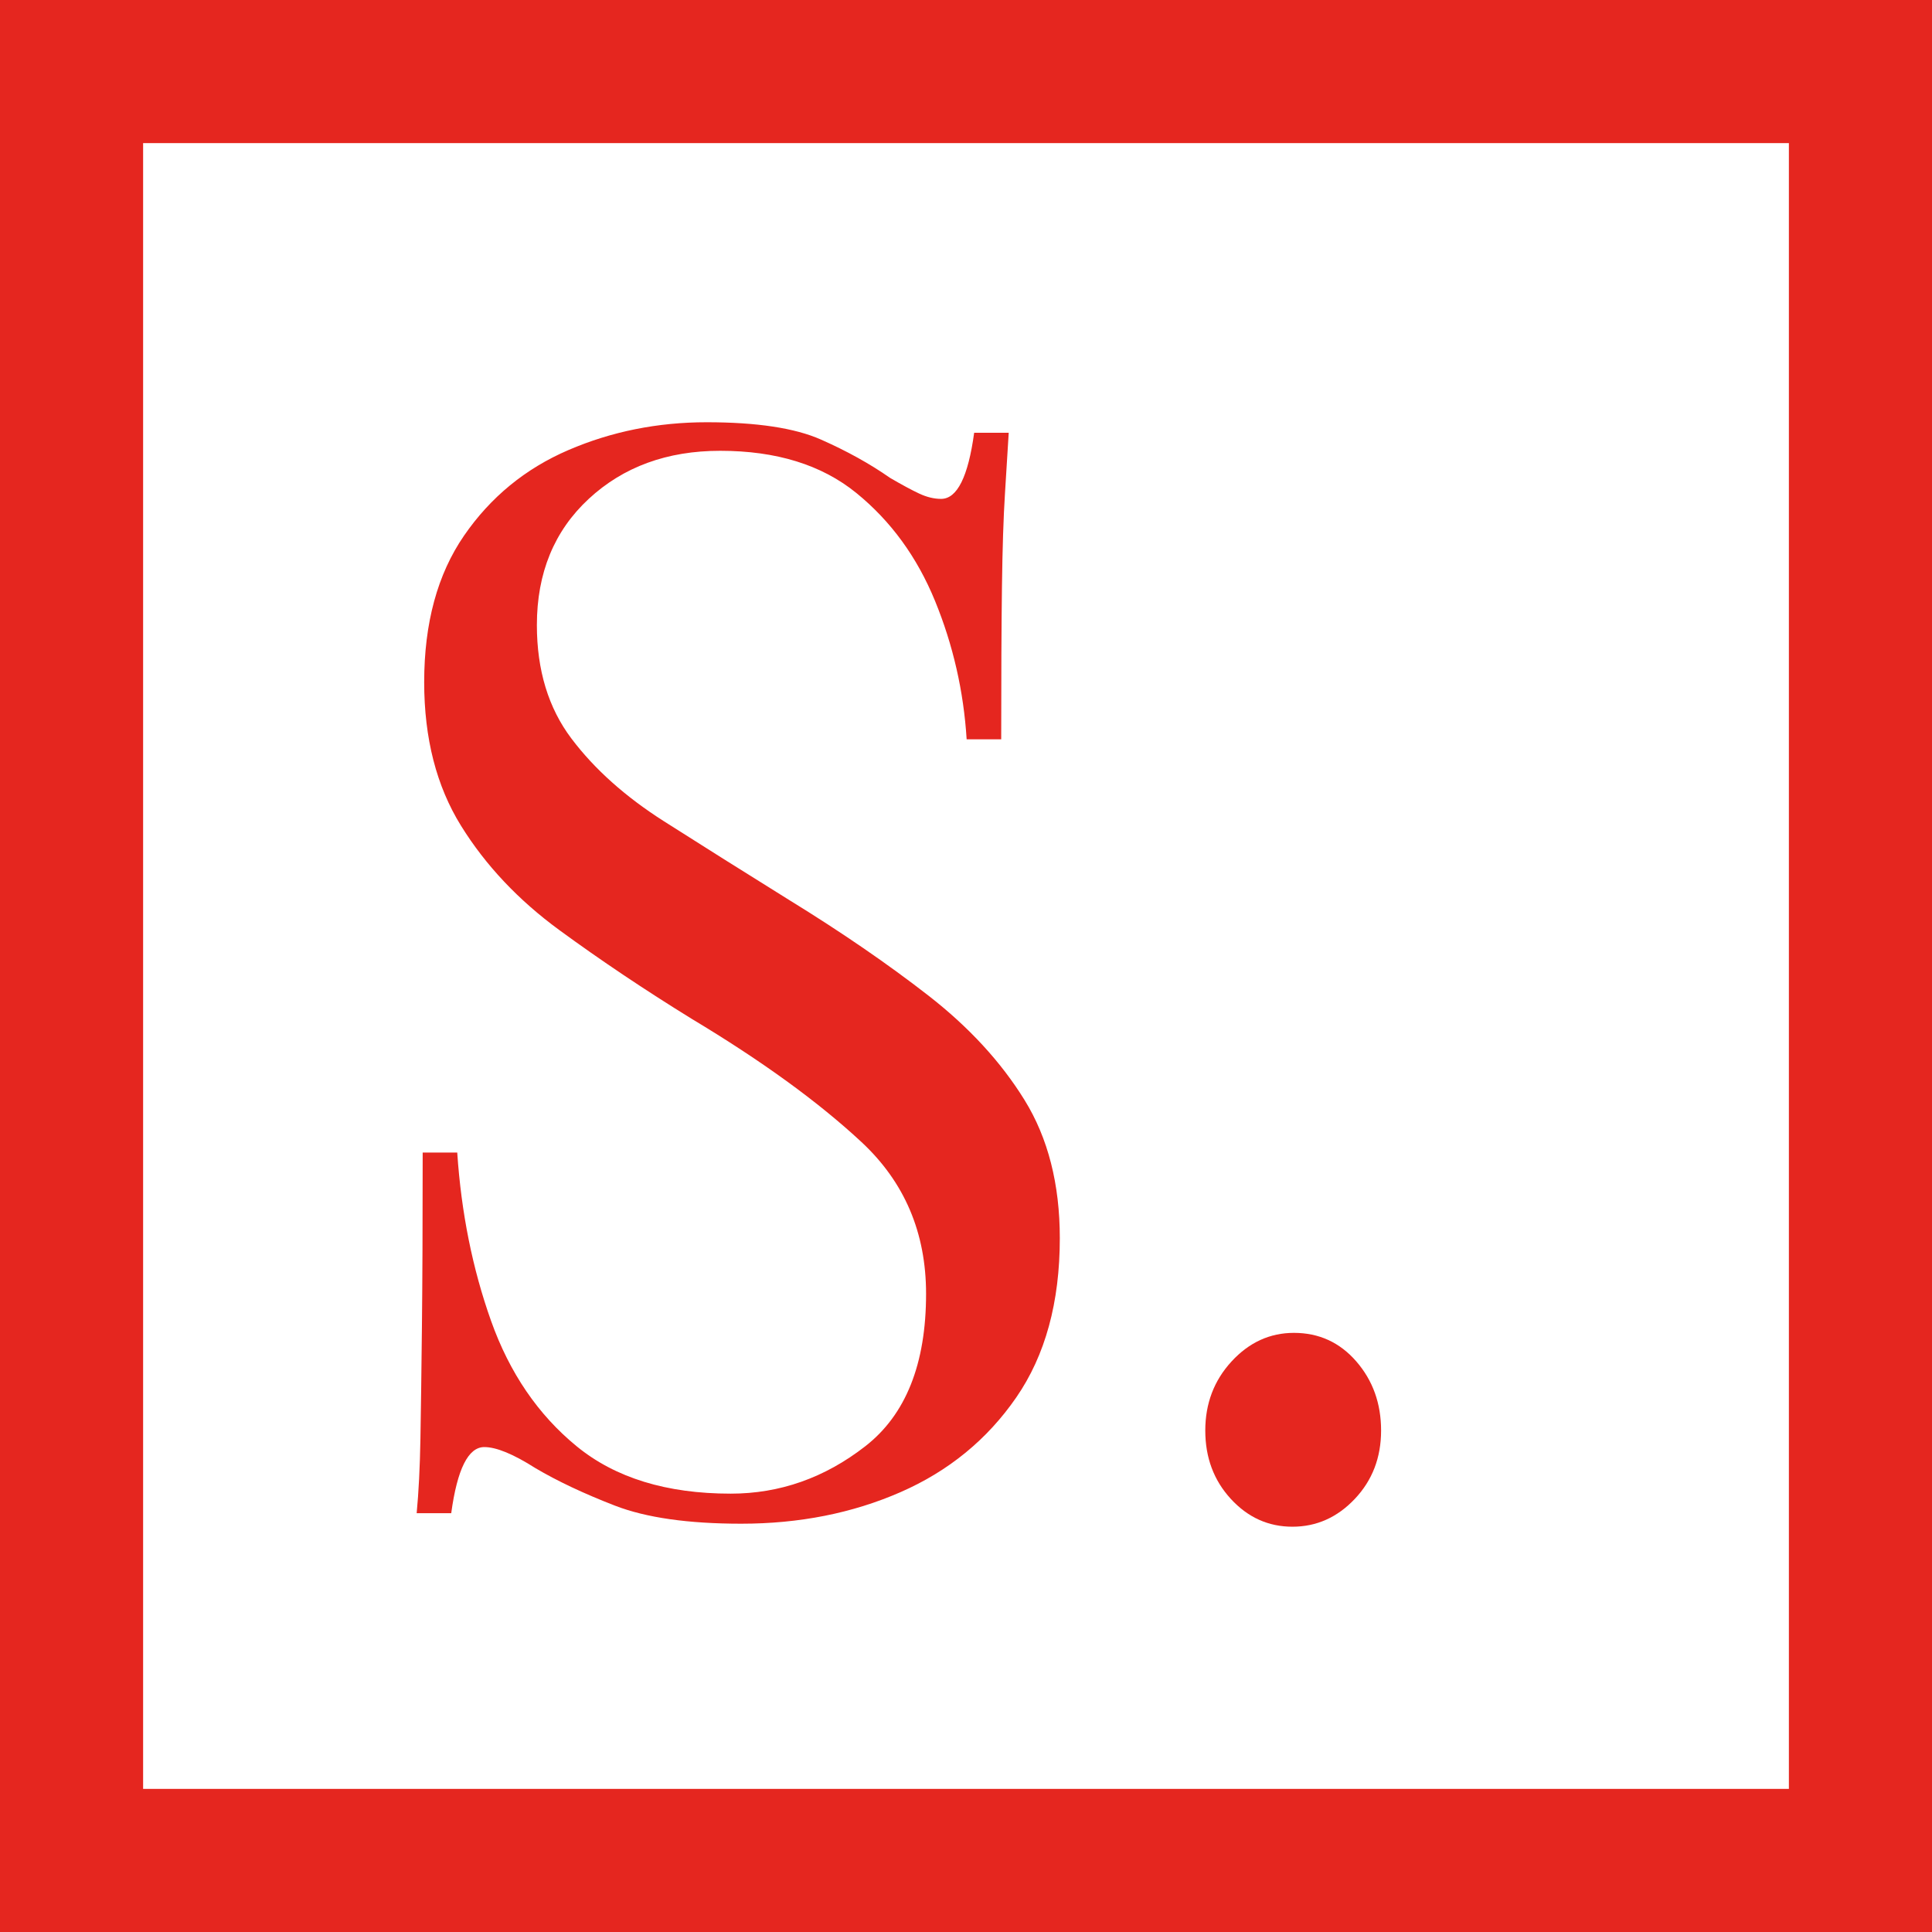
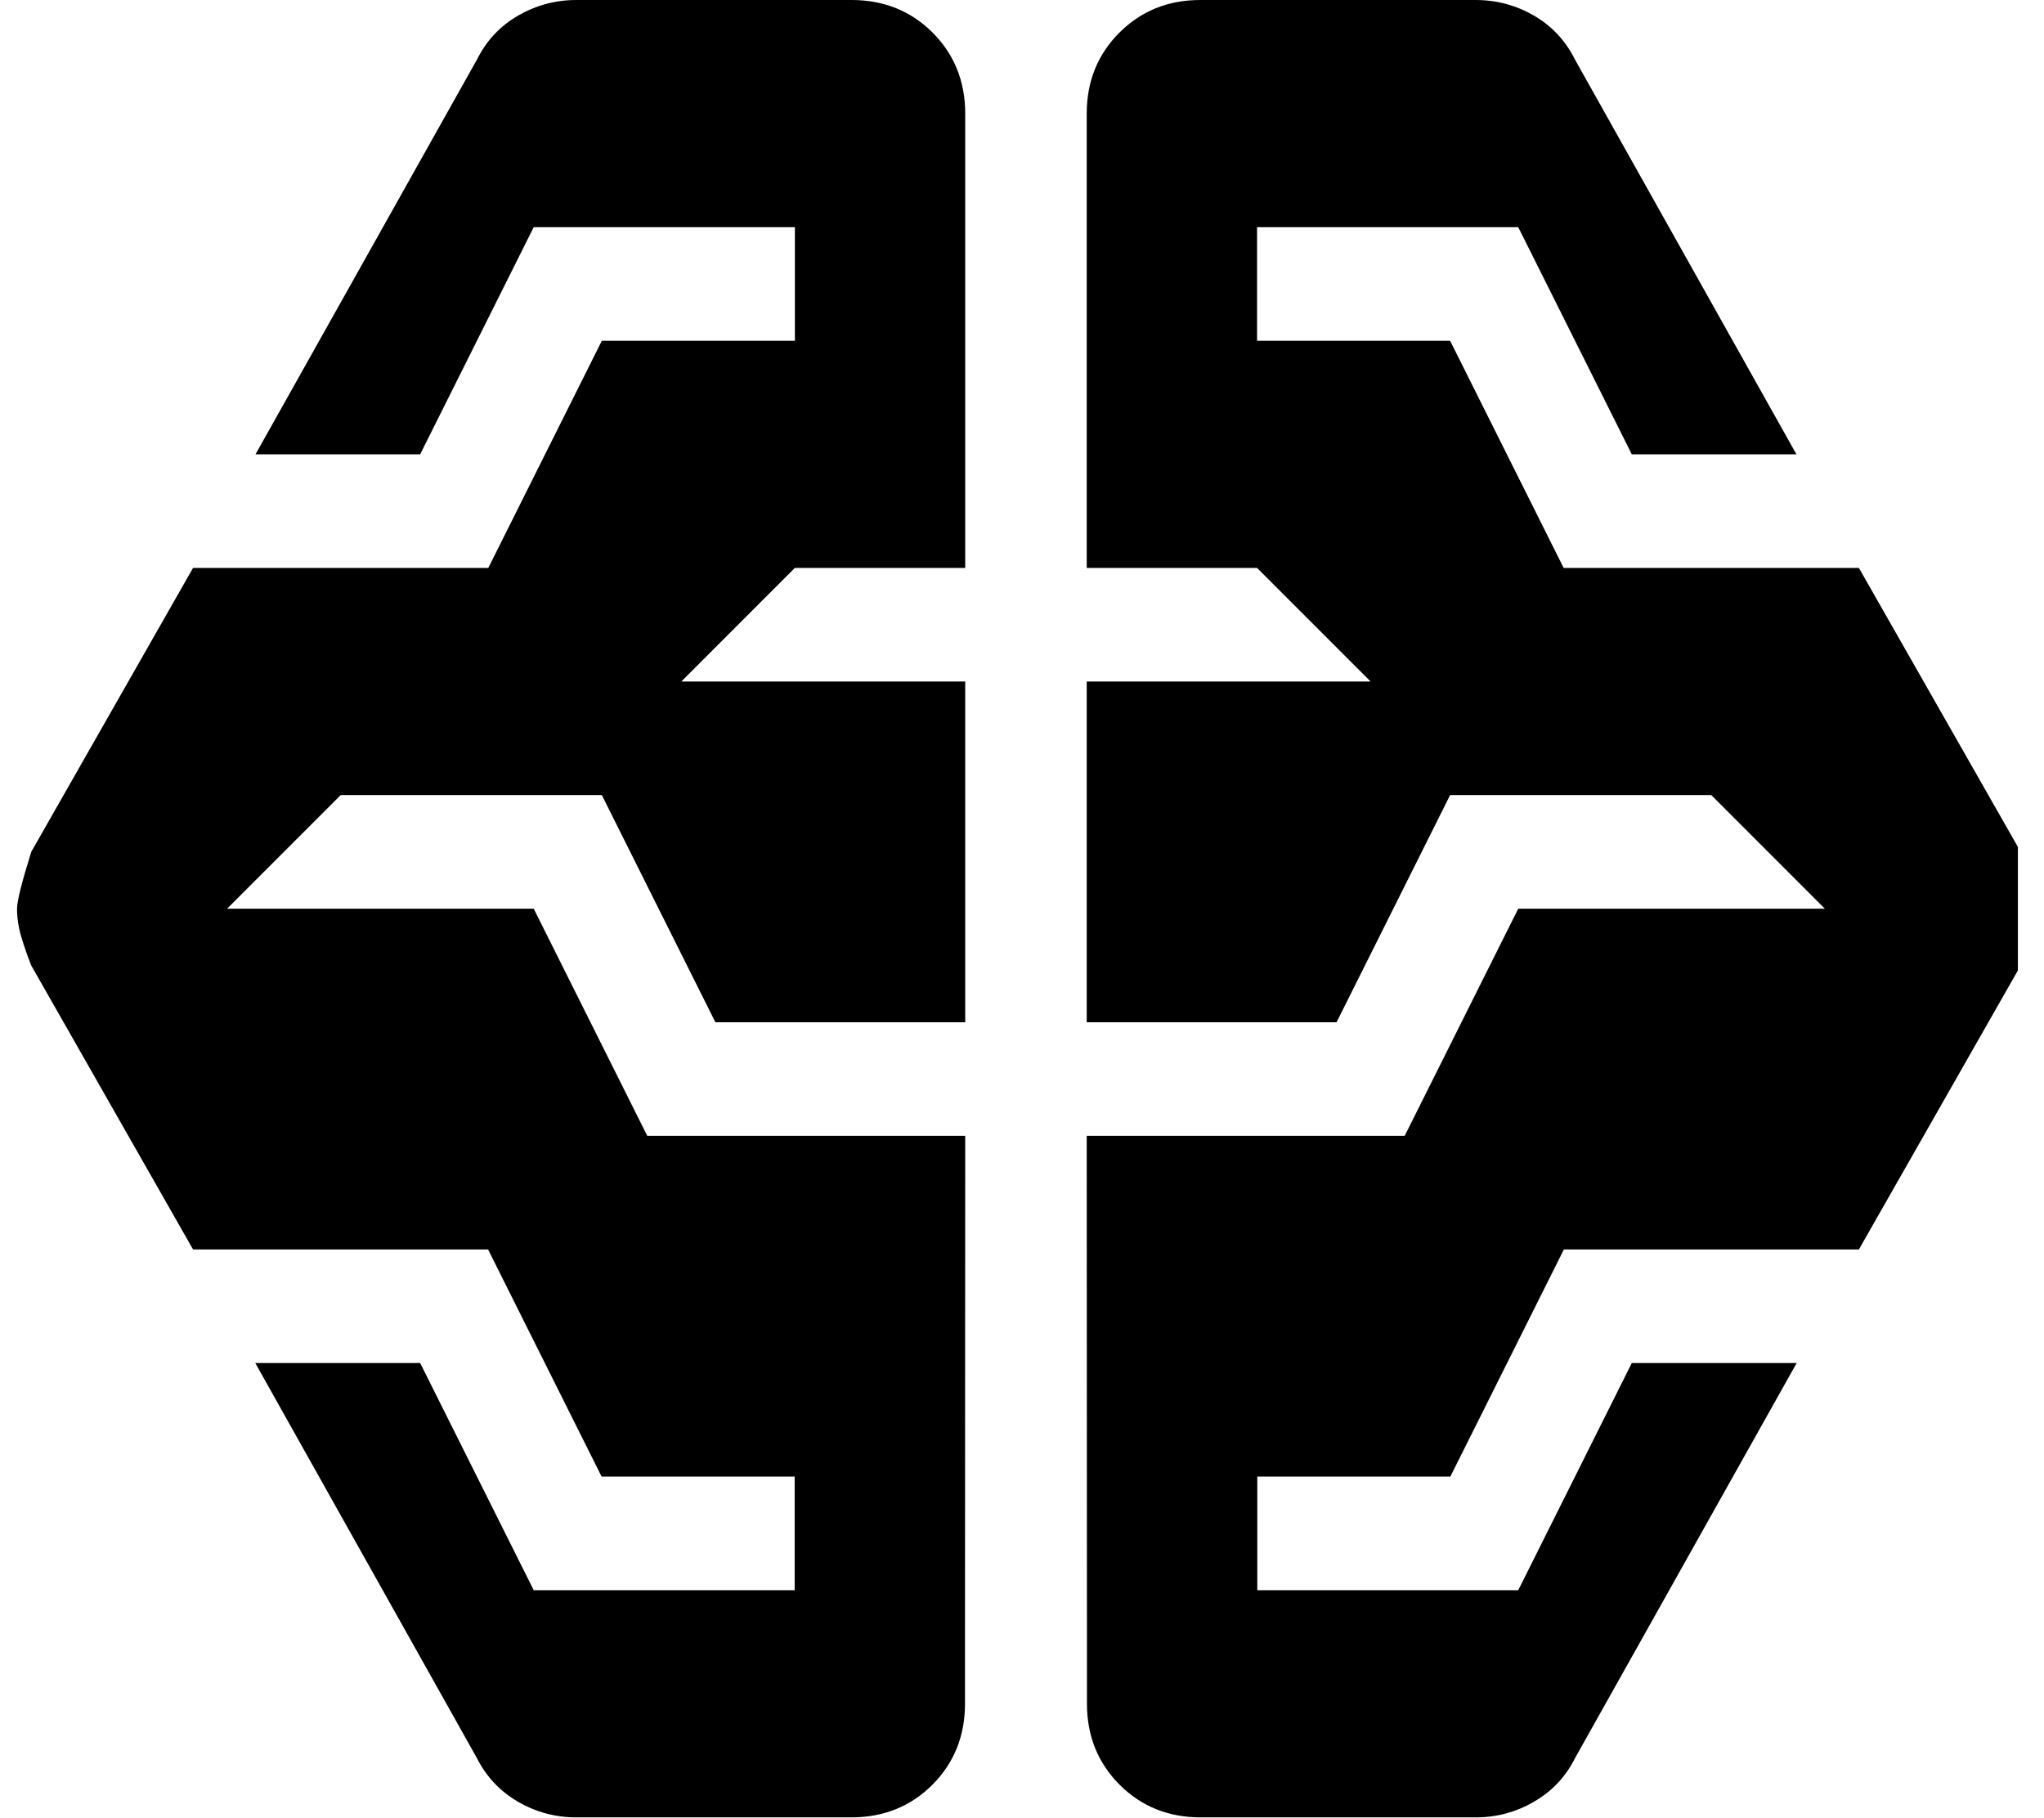
- <svg xmlns="http://www.w3.org/2000/svg" width="54px" height="54px" viewBox="0 0 54 54" version="1.1">
-   <g id="Page-1" stroke="none" stroke-width="1" fill="none" fill-rule="evenodd">
-     <g id="logo-mobile">
-       <rect id="Rectangle-6" stroke="#E5261F" stroke-width="4" fill-rule="nonzero" x="2" y="2" width="50" height="50" />
-       <path id="." fill="#E5261F" d="M34.402,41.895 C33.926,41.377 33.688,40.74 33.688,39.984 C33.688,39.228 33.933,38.584 34.423,38.052 C34.913,37.52 35.494,37.254 36.166,37.254 C36.866,37.254 37.447,37.52 37.909,38.052 C38.371,38.584 38.602,39.228 38.602,39.984 C38.602,40.74 38.357,41.377 37.867,41.895 C37.377,42.413 36.796,42.672 36.124,42.672 C35.452,42.672 34.878,42.413 34.402,41.895 Z" />
-       <path id="S" fill="#E5261F" fill-rule="nonzero" d="M20.718,42.588 C22.342,42.588 23.826,42.294 25.17,41.706 C26.514,41.118 27.592,40.236 28.404,39.06 C29.216,37.884 29.622,36.4 29.622,34.608 C29.622,33.096 29.293,31.808 28.635,30.744 C27.977,29.68 27.081,28.707 25.947,27.825 C24.813,26.943 23.518,26.054 22.062,25.158 C20.802,24.374 19.633,23.639 18.555,22.953 C17.477,22.267 16.616,21.497 15.972,20.643 C15.328,19.789 15.006,18.732 15.006,17.472 C15.006,16.016 15.489,14.84 16.455,13.944 C17.421,13.048 18.646,12.6 20.13,12.6 C21.698,12.6 22.965,12.992 23.931,13.776 C24.897,14.56 25.632,15.568 26.136,16.8 C26.64,18.032 26.934,19.32 27.018,20.664 L27.018,20.664 L27.984,20.664 C27.984,18.9 27.991,17.479 28.005,16.401 C28.019,15.323 28.047,14.455 28.089,13.797 C28.131,13.139 28.166,12.572 28.194,12.096 L28.194,12.096 L27.228,12.096 C27.06,13.328 26.752,13.944 26.304,13.944 C26.108,13.944 25.905,13.895 25.695,13.797 C25.485,13.699 25.212,13.552 24.876,13.356 C24.316,12.964 23.672,12.607 22.944,12.285 C22.216,11.963 21.152,11.802 19.752,11.802 C18.38,11.802 17.092,12.061 15.888,12.579 C14.684,13.097 13.711,13.895 12.969,14.973 C12.227,16.051 11.856,17.416 11.856,19.068 C11.856,20.636 12.199,21.973 12.885,23.079 C13.571,24.185 14.488,25.158 15.636,25.998 C16.784,26.838 18.016,27.664 19.332,28.476 C21.292,29.652 22.874,30.8 24.078,31.92 C25.282,33.04 25.884,34.454 25.884,36.162 C25.884,38.122 25.317,39.543 24.183,40.425 C23.049,41.307 21.796,41.748 20.424,41.748 C18.632,41.748 17.197,41.307 16.119,40.425 C15.041,39.543 14.243,38.374 13.725,36.918 C13.207,35.462 12.892,33.894 12.78,32.214 L12.78,32.214 L11.814,32.214 C11.814,34.174 11.807,35.798 11.793,37.086 C11.779,38.374 11.765,39.417 11.751,40.215 C11.737,41.013 11.702,41.706 11.646,42.294 L11.646,42.294 L12.612,42.294 C12.78,41.062 13.088,40.446 13.536,40.446 C13.872,40.446 14.348,40.642 14.964,41.034 C15.58,41.398 16.322,41.748 17.19,42.084 C18.058,42.42 19.234,42.588 20.718,42.588 Z" />
+ <svg xmlns="http://www.w3.org/2000/svg" width="100%" height="100%" viewBox="0 0 18 16" version="1.1" xml:space="preserve" style="fill-rule:evenodd;clip-rule:evenodd;stroke-linejoin:round;stroke-miterlimit:2;">
+   <g id="Artboard1" transform="matrix(1,0,0,1,-3.15,-4)">
+     <rect x="3.15" y="4" width="17.77" height="16" style="fill:none;" />
+     <clipPath id="_clip1">
+       <rect x="3.15" y="4" width="17.77" height="16" />
+     </clipPath>
+     <g clip-path="url(#_clip1)">
+       <g transform="matrix(1,0,0,1,0.15,0)">
+         <path d="M7.298,15L4.7,15L3.275,12.5C3.242,12.417 3.213,12.333 3.188,12.25C3.163,12.167 3.15,12.083 3.15,12C3.15,11.933 3.192,11.767 3.275,11.5L4.7,9L7.3,9L8.3,7L10,7L10,6L7.7,6L6.7,8L5.25,8L7.2,4.525C7.283,4.358 7.404,4.229 7.563,4.137C7.721,4.046 7.892,4 8.075,4L10.5,4C10.783,4 11.021,4.096 11.213,4.287C11.404,4.479 11.5,4.717 11.5,5L11.5,9L10,9L9,10L11.5,10L11.5,13L9.3,13L8.3,11L6,11L5,12L7.7,12L8.7,14L11.5,14L11.498,18.464L11.498,19C11.498,19.283 11.402,19.521 11.211,19.713C11.019,19.904 10.782,20 10.498,20L8.073,20C7.89,20 7.72,19.954 7.562,19.863L7.561,19.862C7.403,19.77 7.282,19.642 7.198,19.475L5.248,16L6.7,16L7.7,18L9.998,18L9.998,17L8.298,17L7.298,15ZM16.772,15L15.772,17L14.072,17L14.072,18L16.37,18L17.37,16L18.822,16L16.872,19.475C16.789,19.642 16.668,19.77 16.509,19.862L16.508,19.863C16.35,19.954 16.18,20 15.997,20L13.572,20C13.289,20 13.051,19.904 12.86,19.713C12.668,19.521 12.572,19.283 12.572,19L12.572,18.464L12.57,14L15.37,14L16.37,12L19.07,12L18.07,11L15.77,11L14.77,13L12.57,13L12.57,10L15.07,10L14.07,9L12.57,9L12.57,5C12.57,4.717 12.666,4.479 12.858,4.287C13.05,4.096 13.287,4 13.57,4L15.995,4C16.179,4 16.35,4.046 16.508,4.137C16.666,4.229 16.787,4.358 16.87,4.525L18.82,8L17.37,8L16.37,6L14.07,6L14.07,7L15.77,7L16.77,9L19.37,9L20.795,11.5C20.879,11.767 20.92,11.933 20.92,12C20.92,12.083 20.908,12.167 20.883,12.25C20.858,12.333 20.829,12.417 20.795,12.5L19.37,15L16.772,15Z" />
+       </g>
    </g>
  </g>
</svg>
